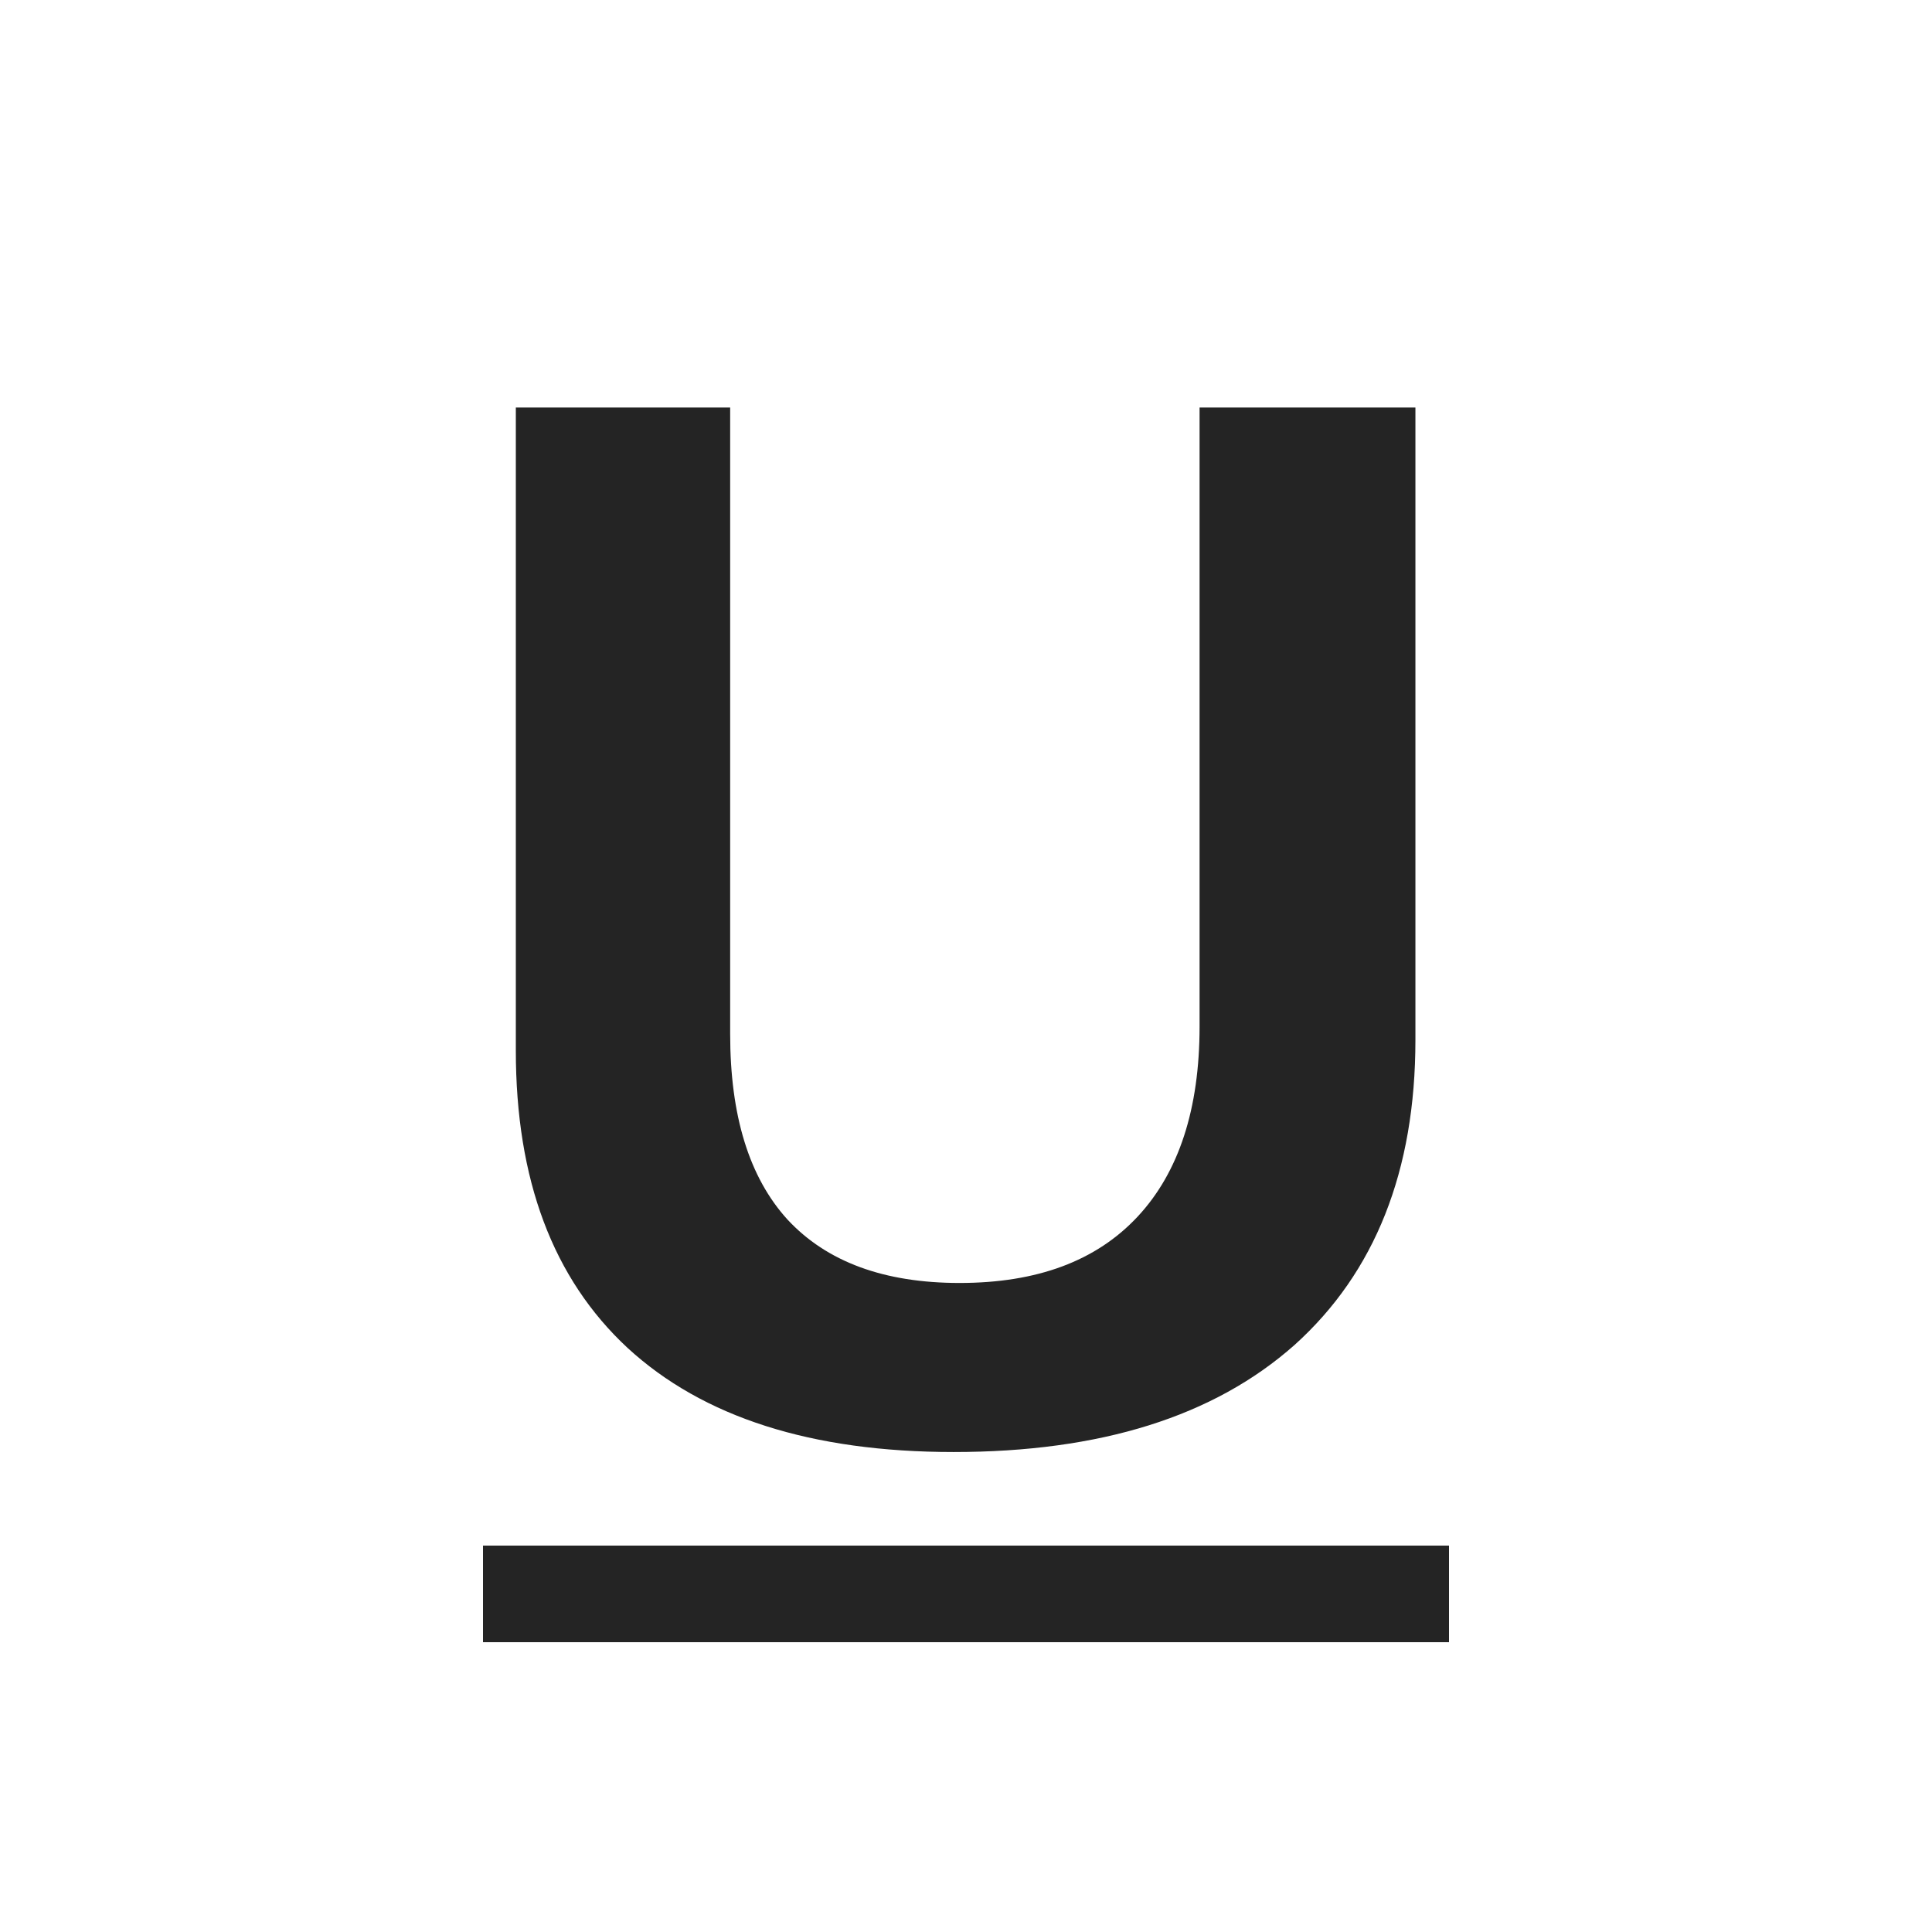
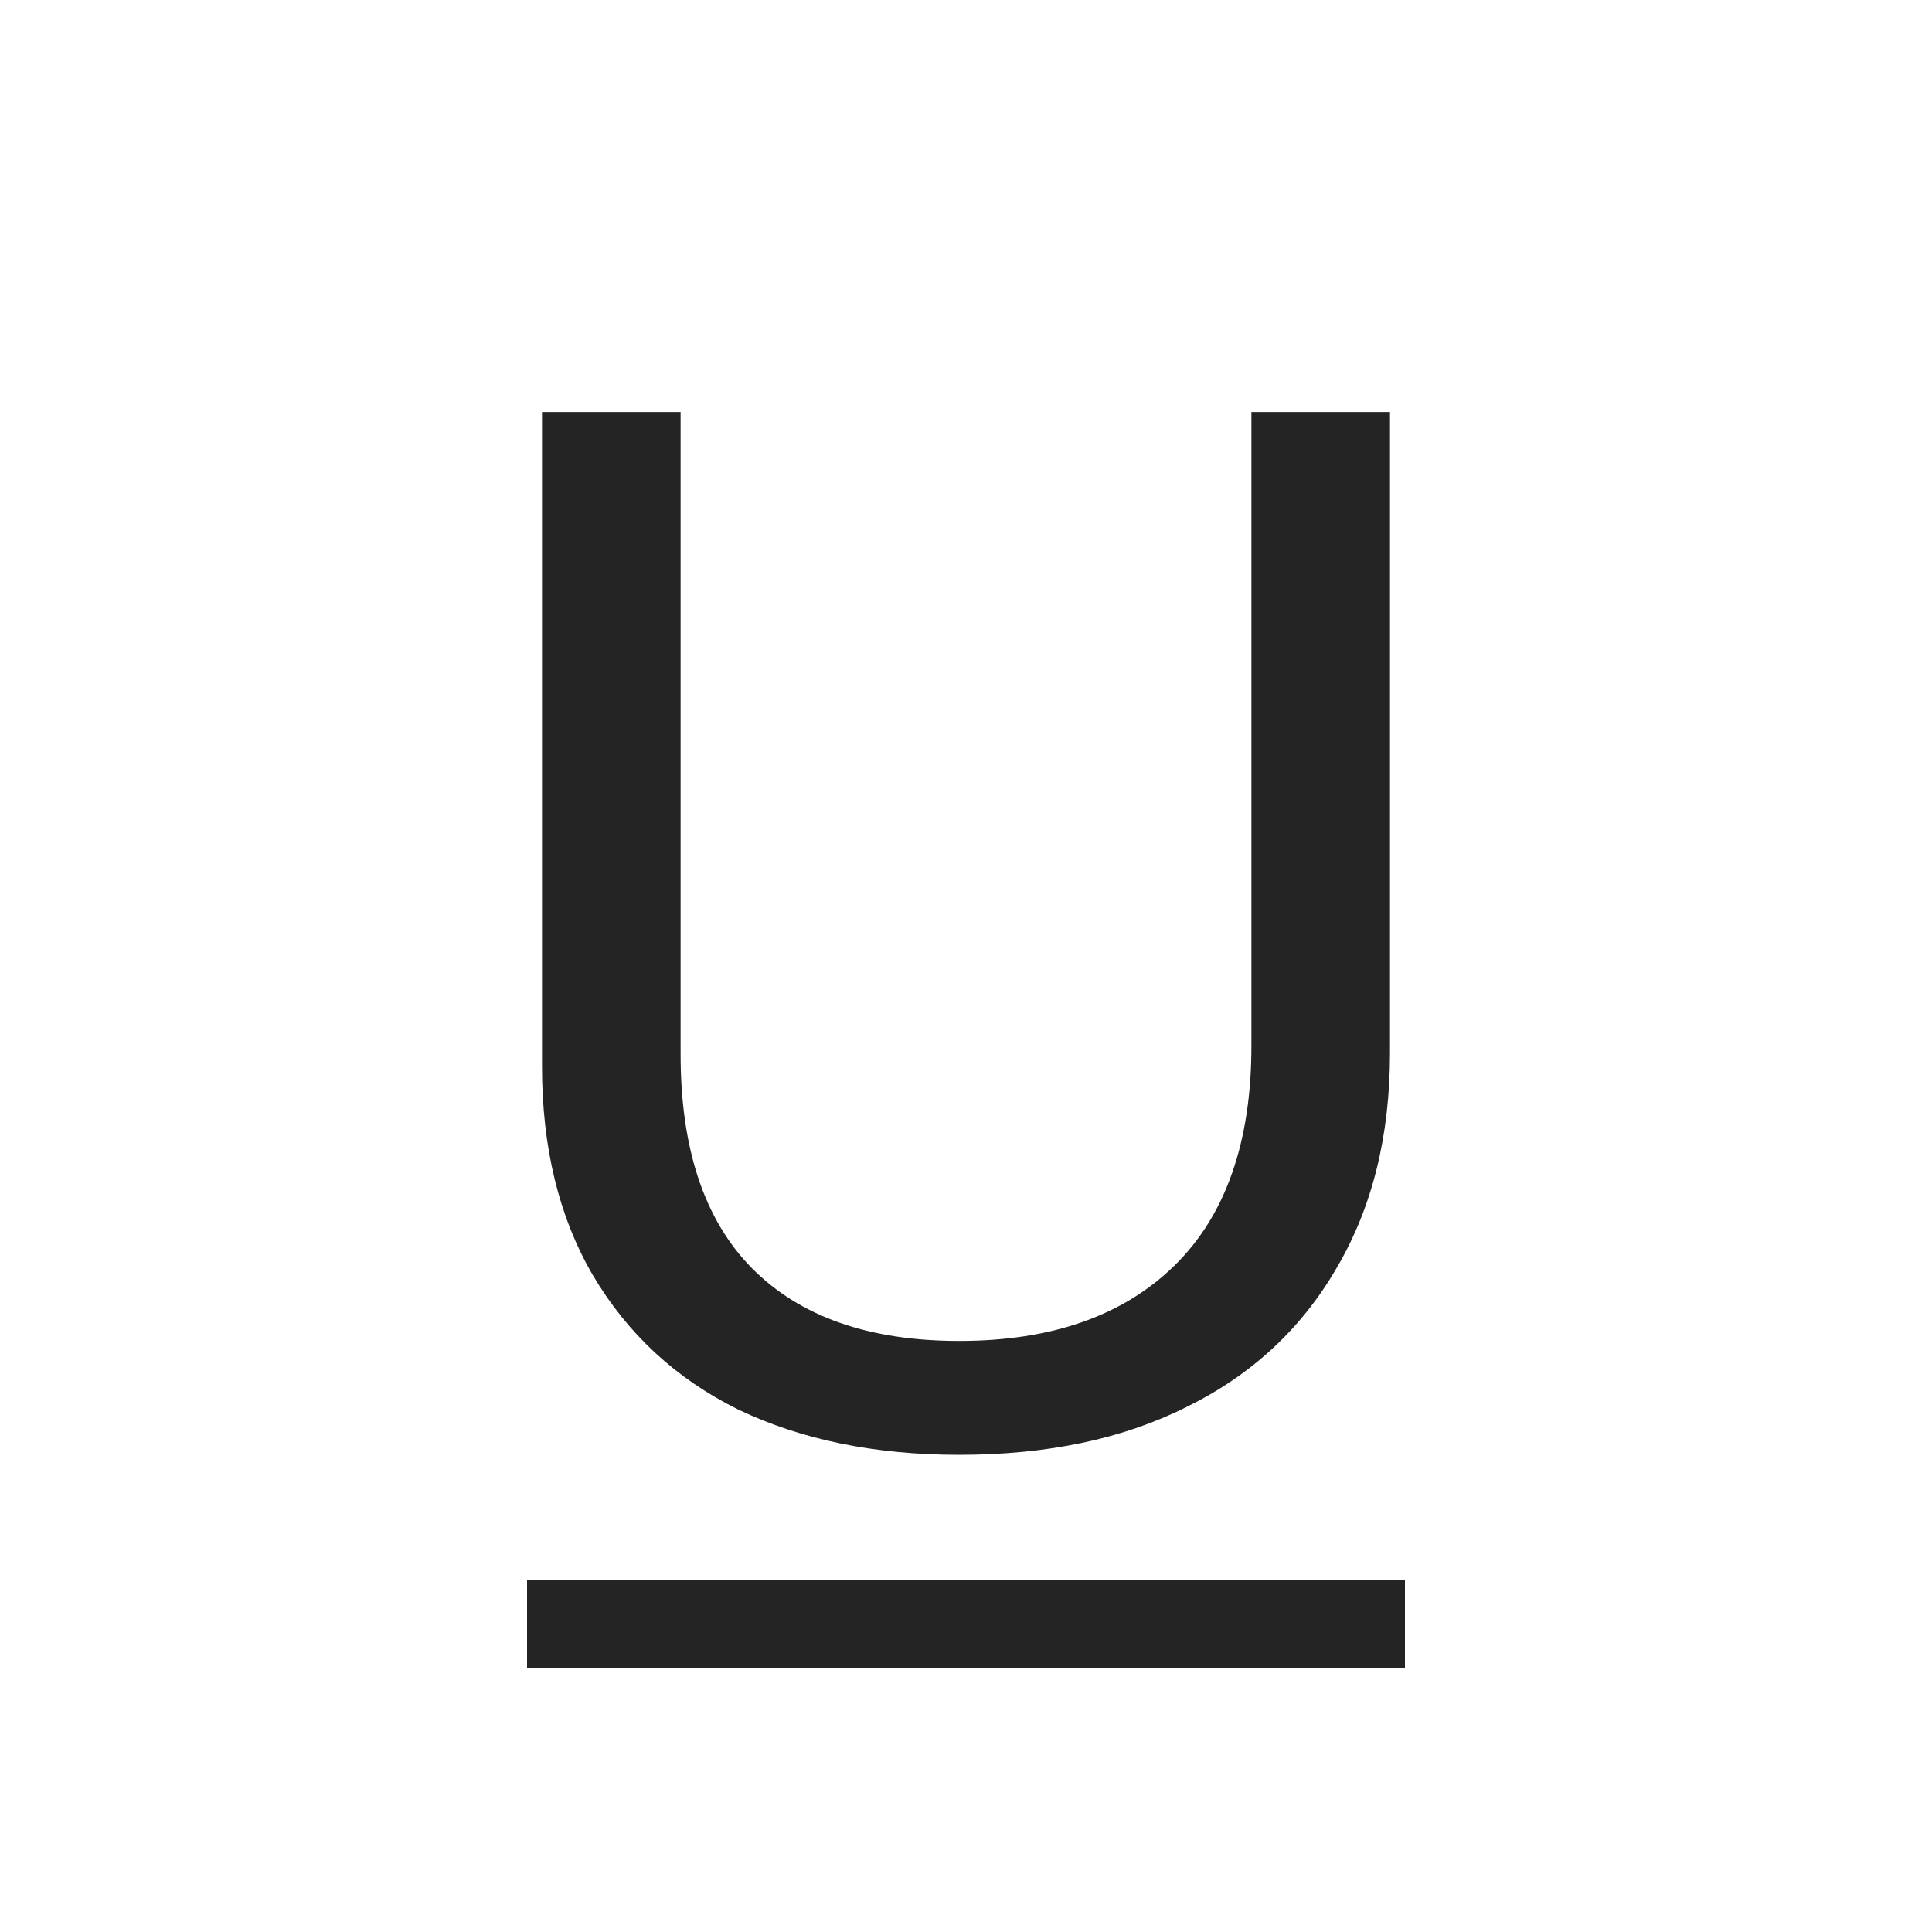
- <svg xmlns="http://www.w3.org/2000/svg" width="20" height="20" viewBox="0 0 20 20" role="img" aria-label="Underline" shape-rendering="crispEdges">
-   <rect width="20" height="20" fill="none" />
-   <text x="10" y="9.5" font-size="15.5" fill="#242424" font-family="Segoe UI,Arial,sans-serif" font-weight="600" text-anchor="middle" dominant-baseline="central">U</text>
-   <rect x="5" y="16" width="10" height="1" fill="#242424" />
+ <svg xmlns="http://www.w3.org/2000/svg" width="22" height="22" viewBox="0 0 22 22" role="img" aria-label="Underline" shape-rendering="crispEdges">
+   <rect width="22" height="22" fill="none" />
+   <text x="11" y="10.5" font-size="17" fill="#242424" font-family="Segoe UI,Arial,sans-serif" font-weight="500" text-anchor="middle" dominant-baseline="central">U</text>
+   <rect x="6" y="18" width="10" height="1" fill="#242424" />
</svg>
